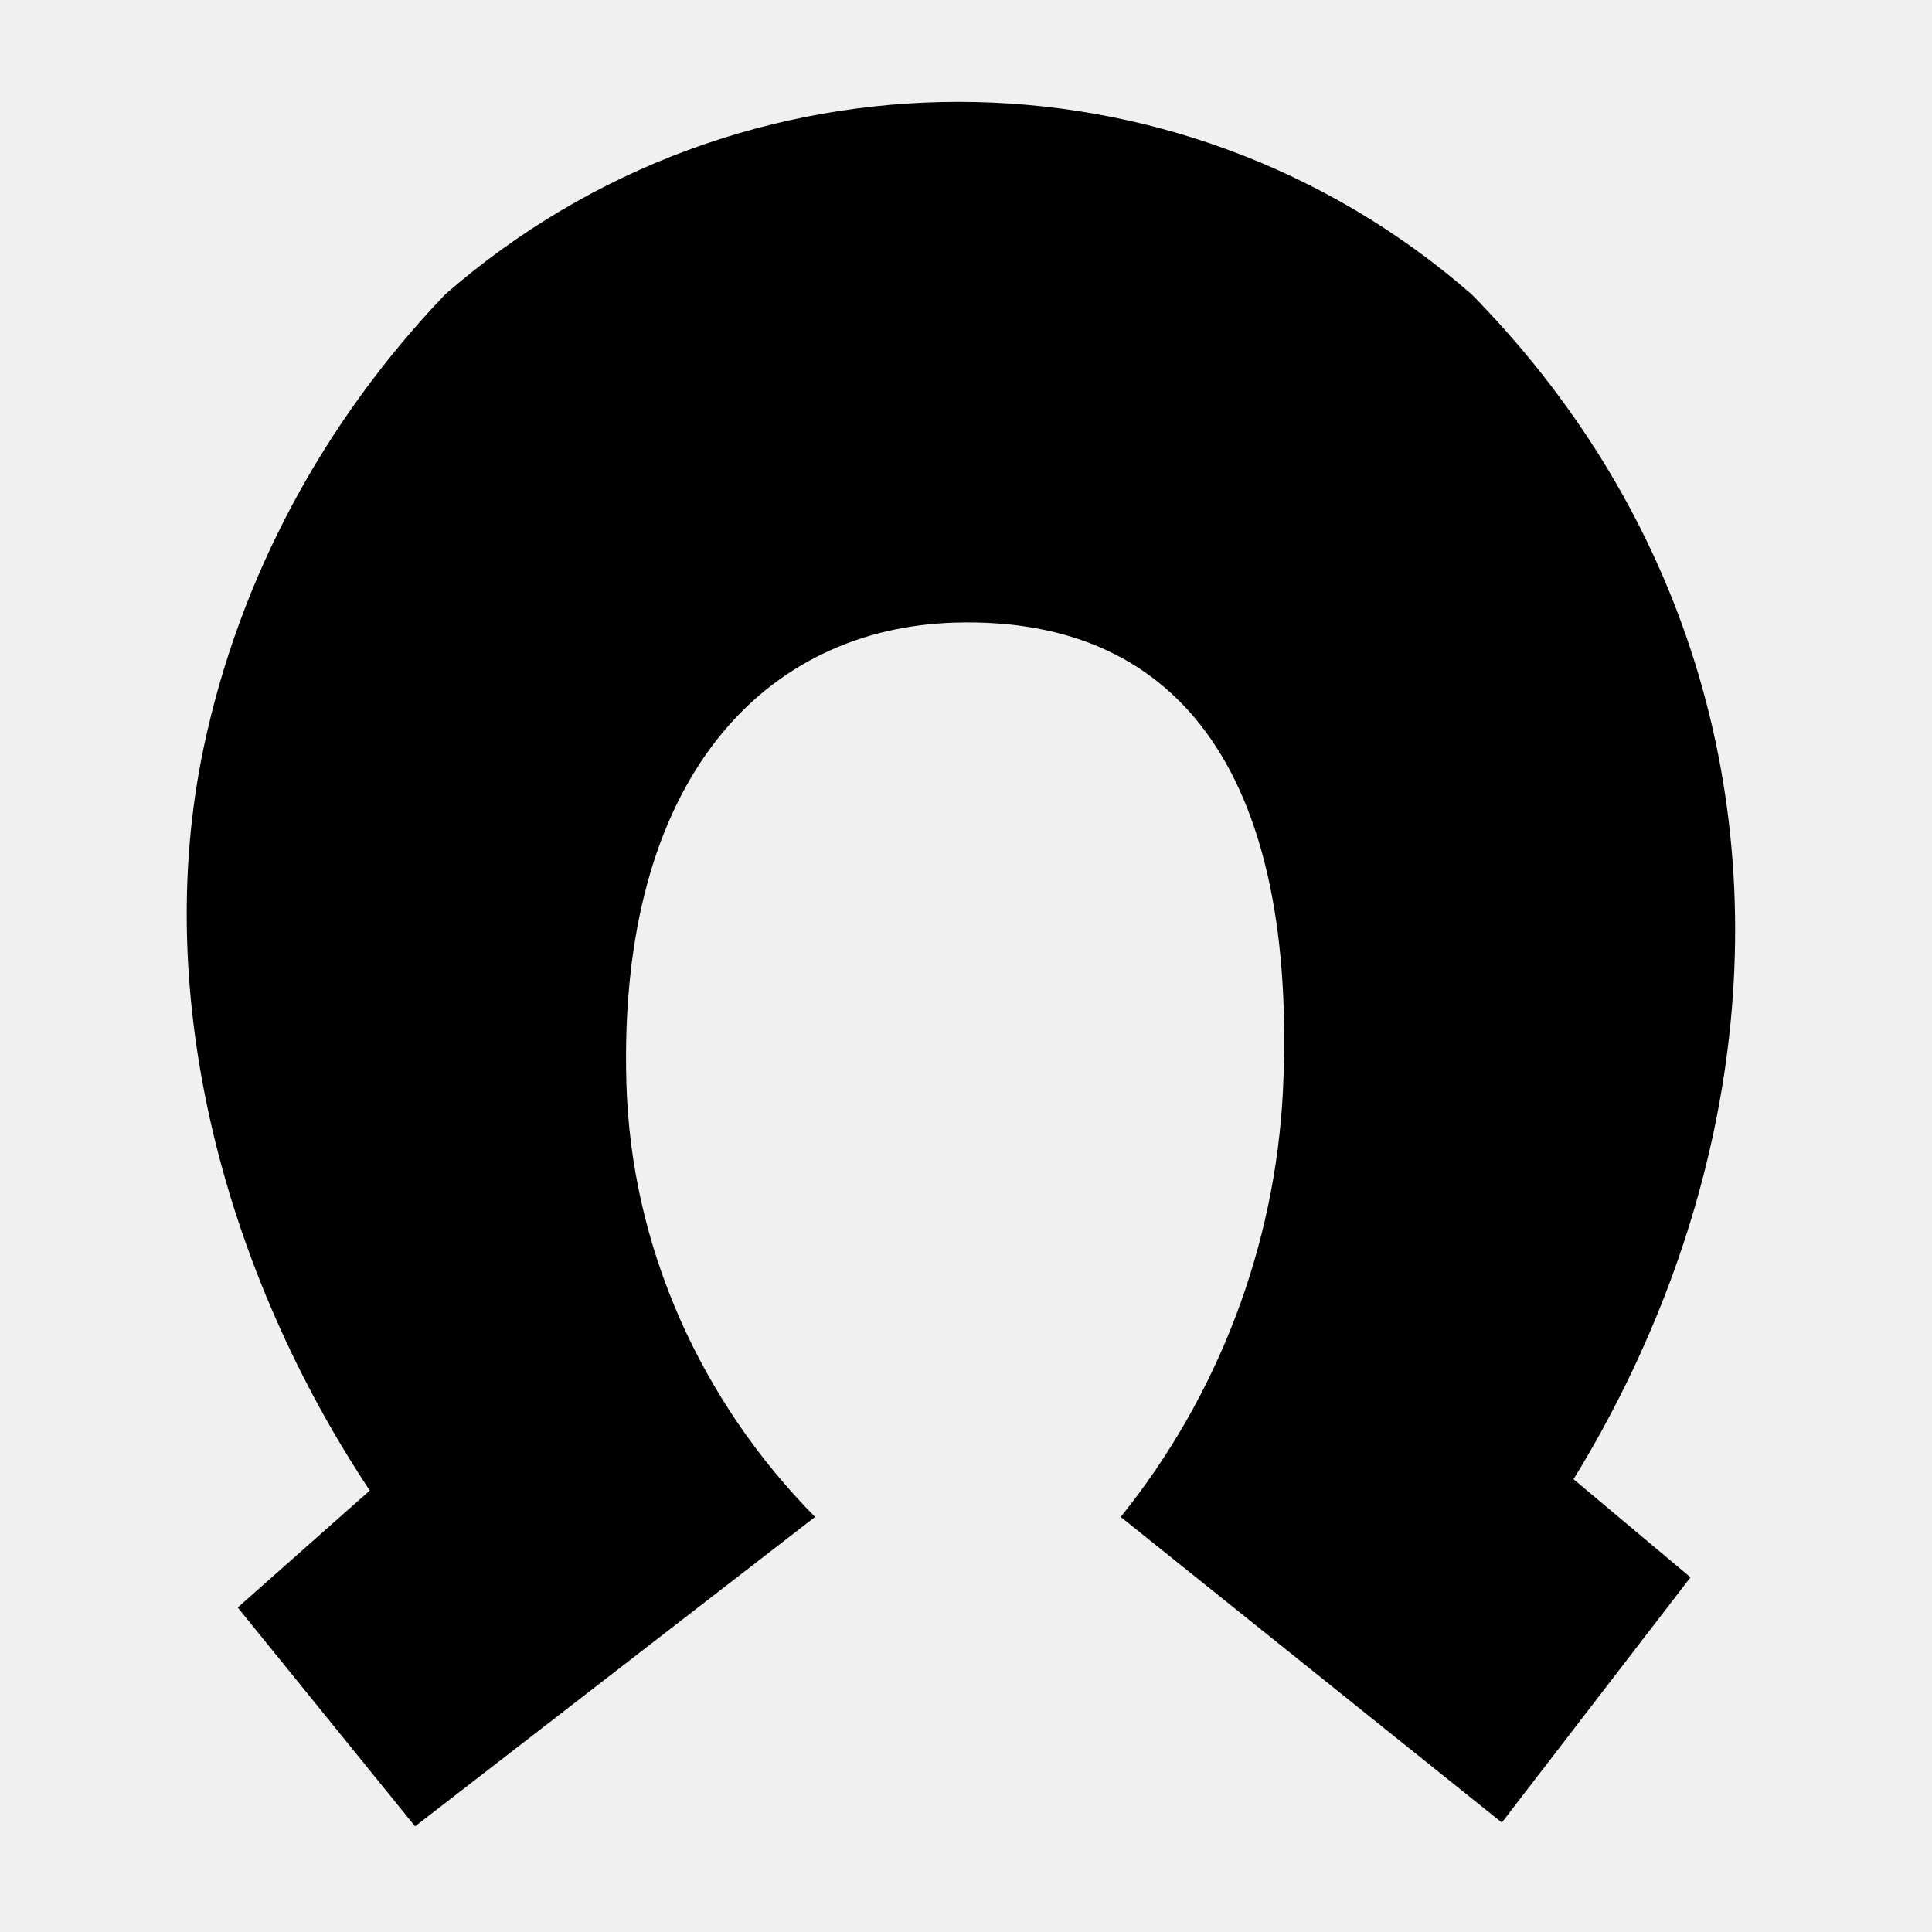
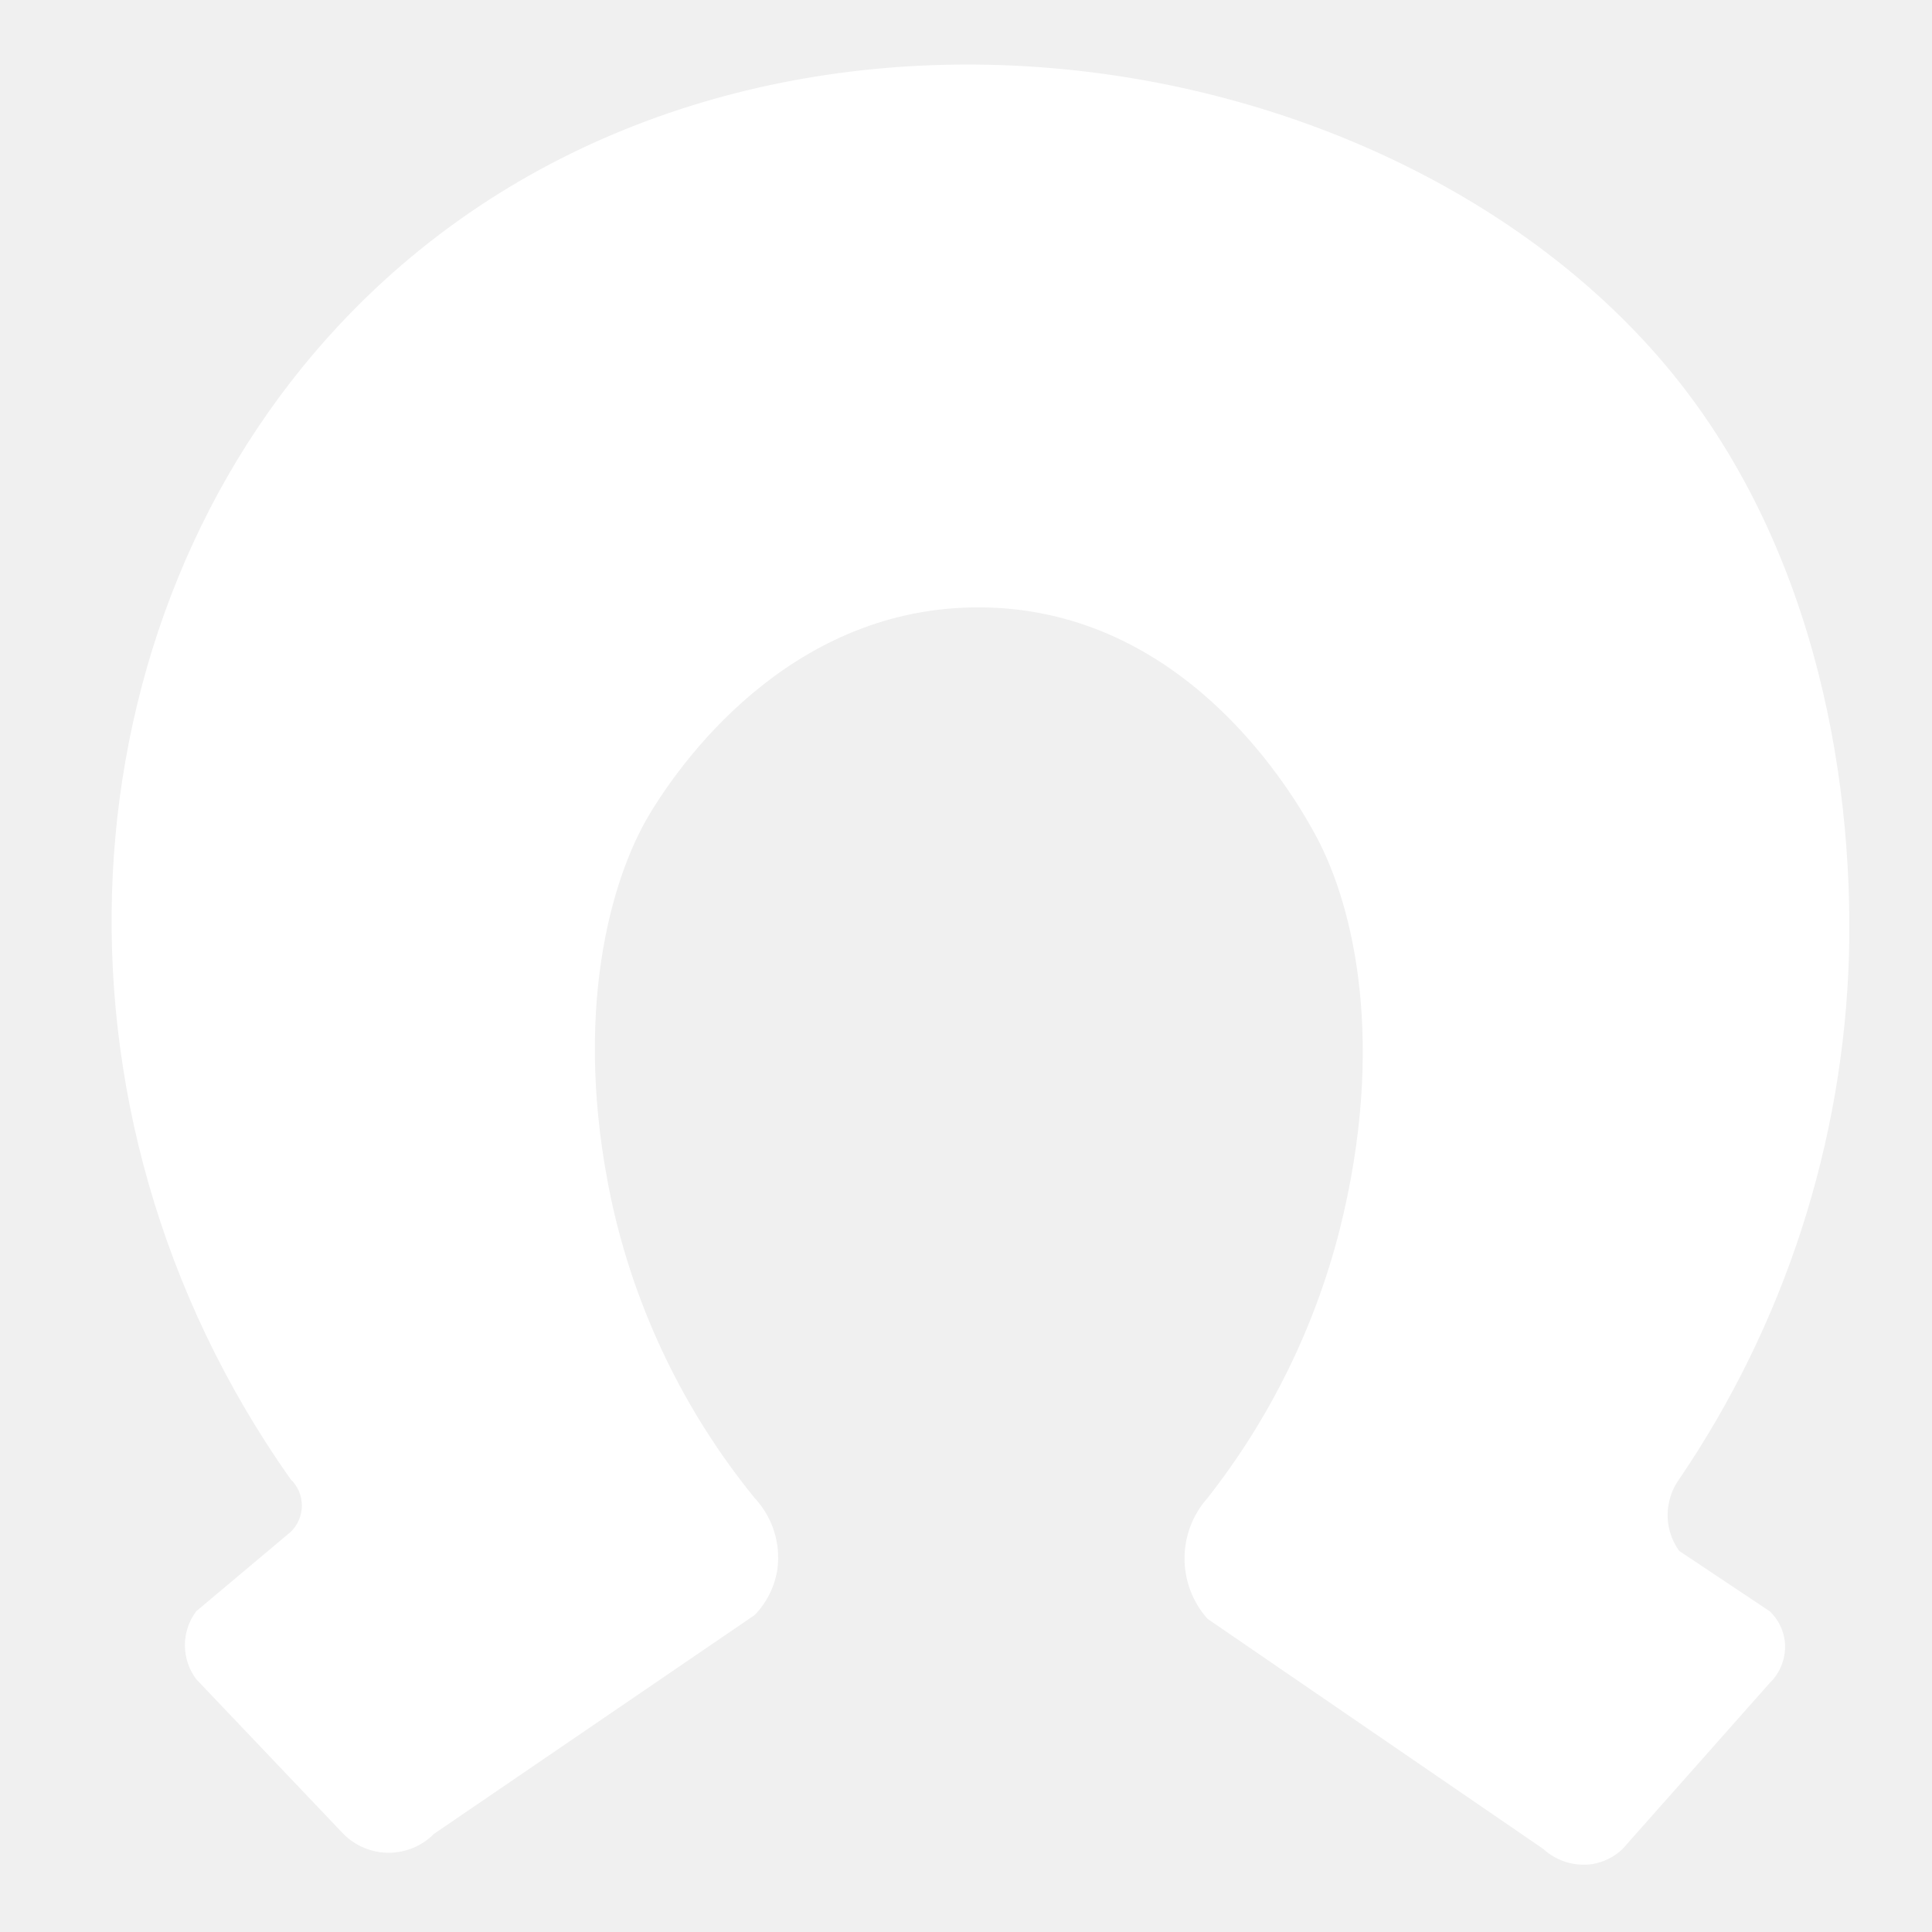
- <svg xmlns="http://www.w3.org/2000/svg" width="512" height="512" viewBox="0 0 512 512">
-   <defs>
-     <style>
-       .cls-1 {
-         fill-rule: evenodd;
-       }
-     </style>
-   </defs>
-   <path id="horseshoe" class="cls-1" d="M63,426l47,58,106-82c-30.437-30.835-48.776-71.625-50-115-2.3-81.46,37.3-120.54,87-122,61.55-1.808,90.783,43.141,87,124a195.789,195.789,0,0,1-43,113l101,81,50-65-31-26c40.664-66.212,55.365-146.106,31-220-11.612-35.217-31.472-67.018-58-94a206.8,206.8,0,0,0-272,0c-32.15,33.626-54.468,74.875-64,120-14.162,67.047,6.191,140.183,44,197Z" />
+ <svg xmlns="http://www.w3.org/2000/svg" class="horseshoe" width="512" height="512">
+   <path d="M200 397a187.757 187.757 0 0 1-38-79c-10.449-49.323-.093-85.109 10-102 10.175-17.029 40.137-56.5 90-55 50.173 1.507 78.235 44.5 87 61 9.736 18.328 18.435 54.573 6 104a191.394 191.394 0 0 1-35 71 24.083 24.083 0 0 0 0 32l89 61a15.834 15.834 0 0 0 13 4 15.257 15.257 0 0 0 8-4l39-44a13.426 13.426 0 0 0 4-11 13.2 13.2 0 0 0-4-8l-24-16a16.306 16.306 0 0 1-3-8 16.51 16.51 0 0 1 3-11 260.461 260.461 0 0 0 45-139c1.279-48.6-9.833-112.123-51-159C360.005 4.048 186.756-17.329 90 86 16.5 164.488 7.535 293.616 77 392a9.667 9.667 0 0 1 0 14l-25 21a15 15 0 0 0 0 18l39 41a16.9 16.9 0 0 0 24 0l85-58a22.376 22.376 0 0 0 6-12 23.141 23.141 0 0 0-6-19z" style="fill:#fff;fill-rule:evenodd" />
</svg>
